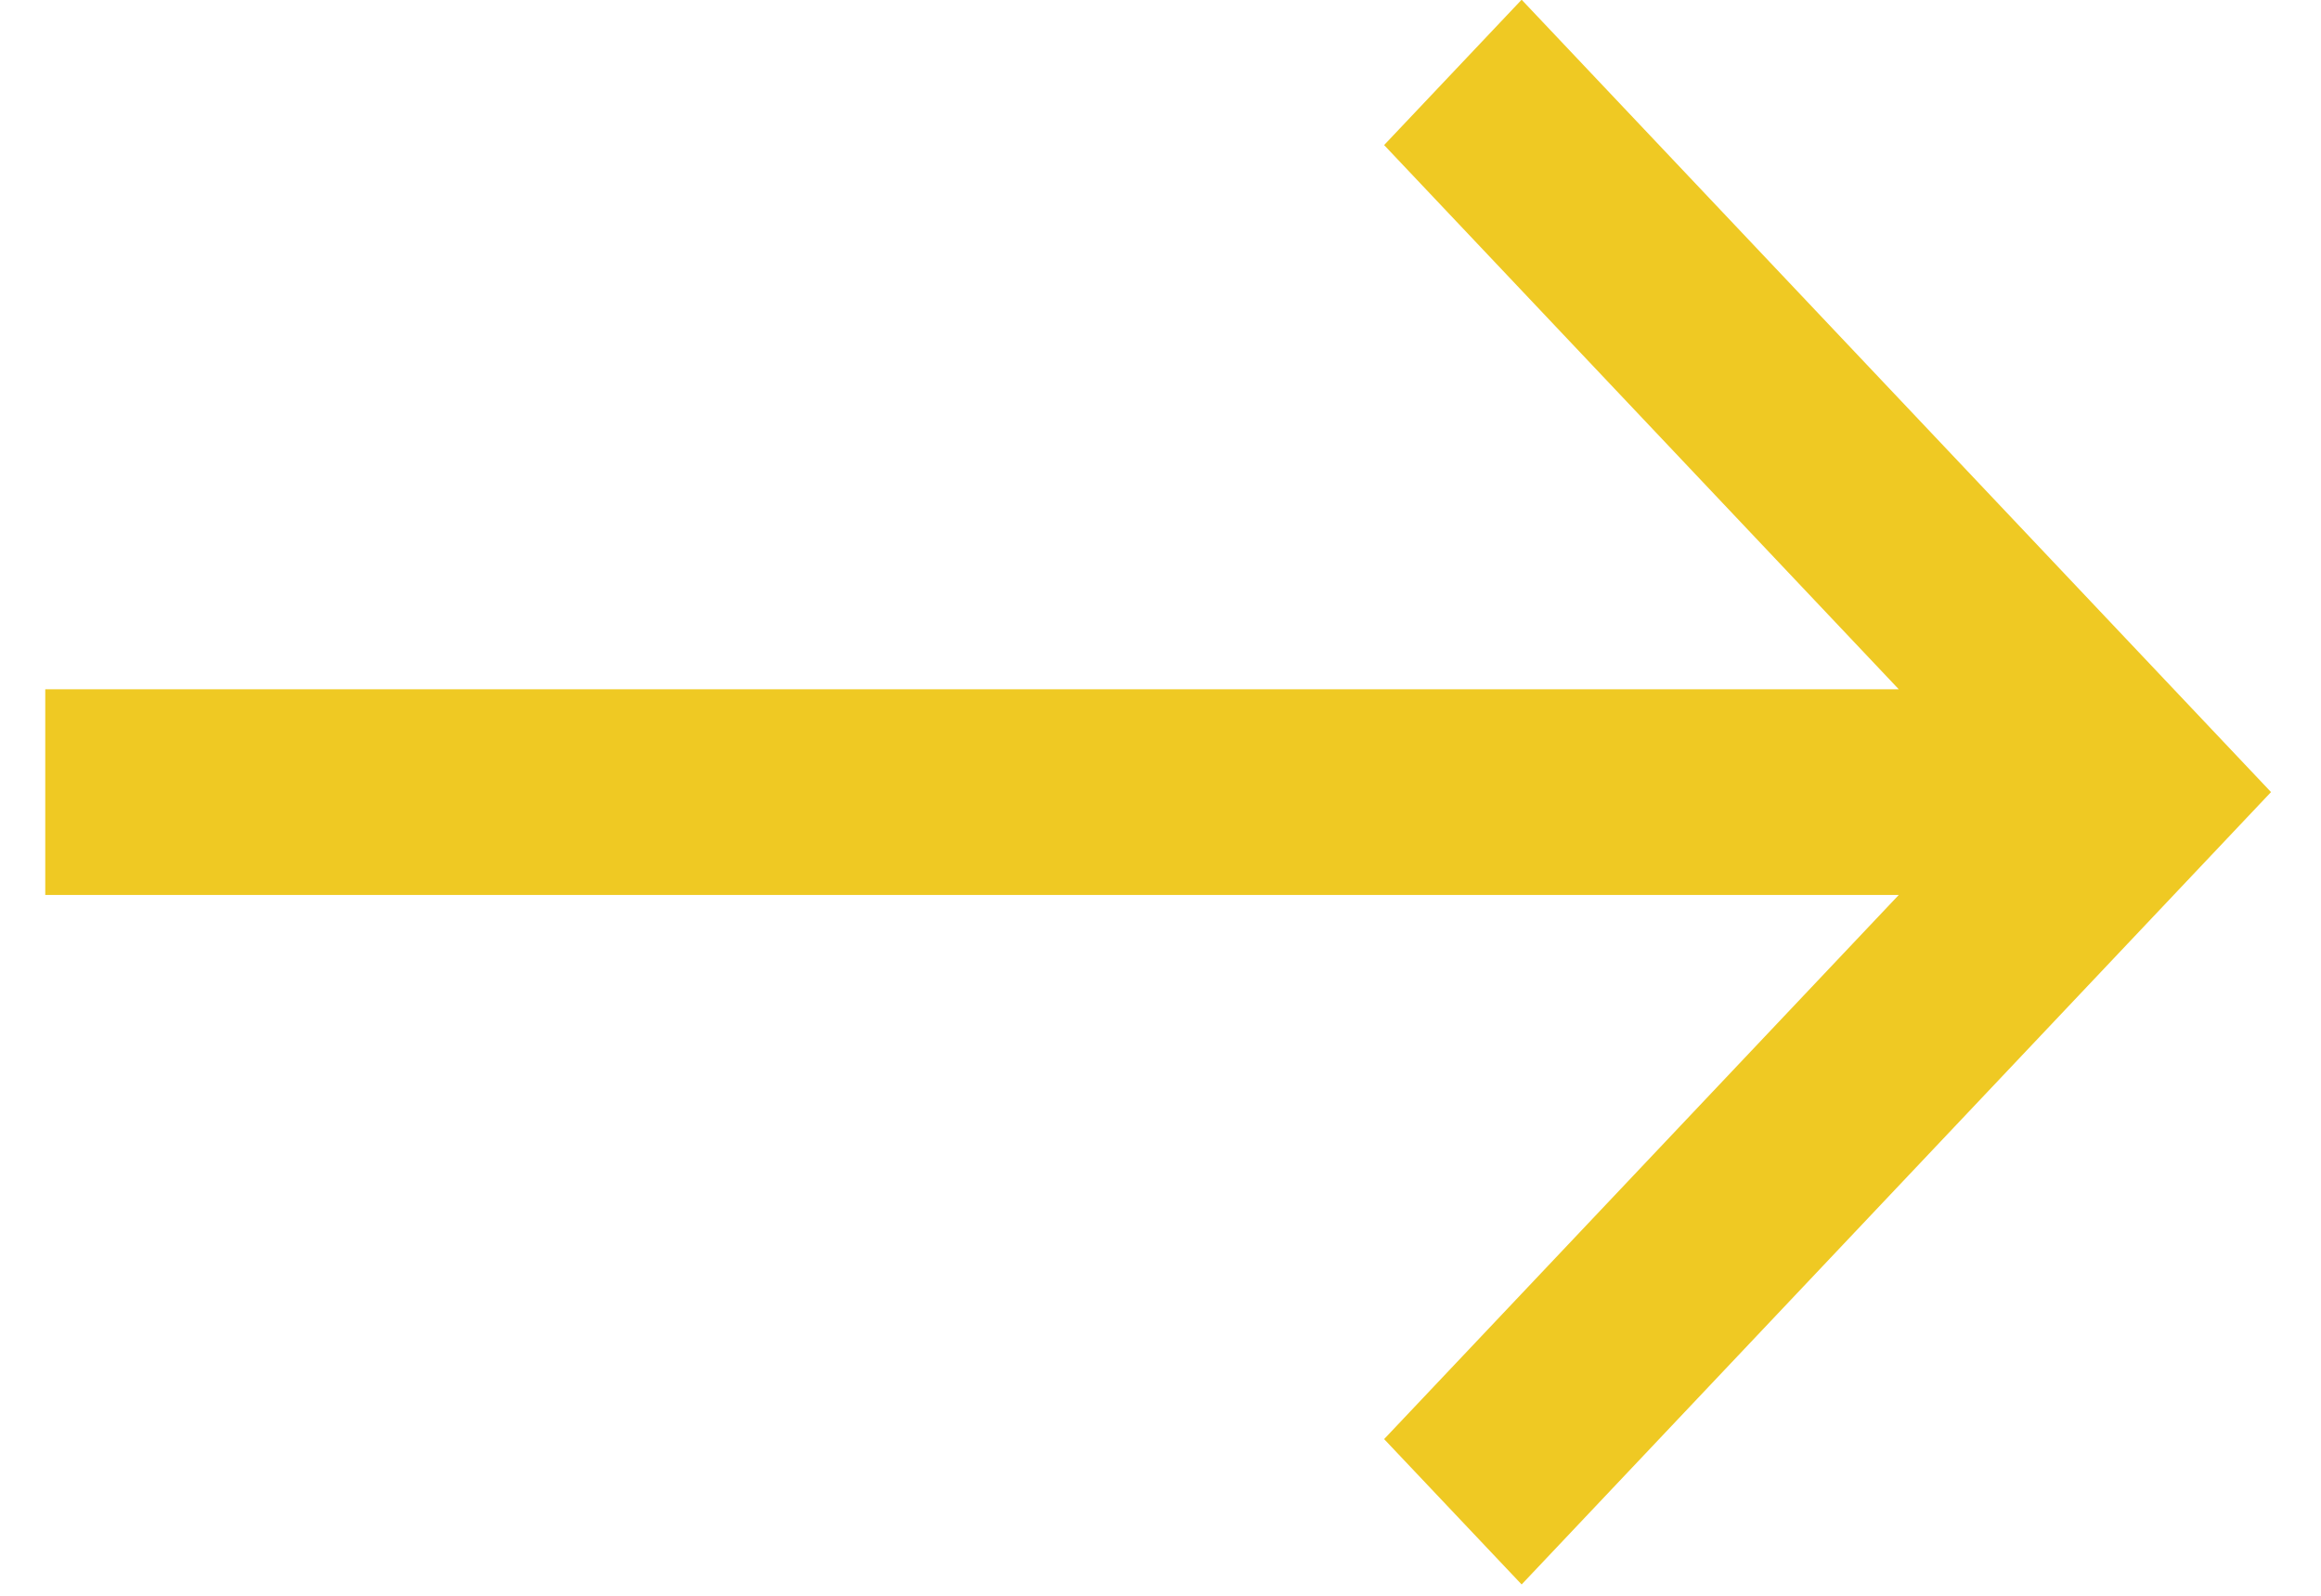
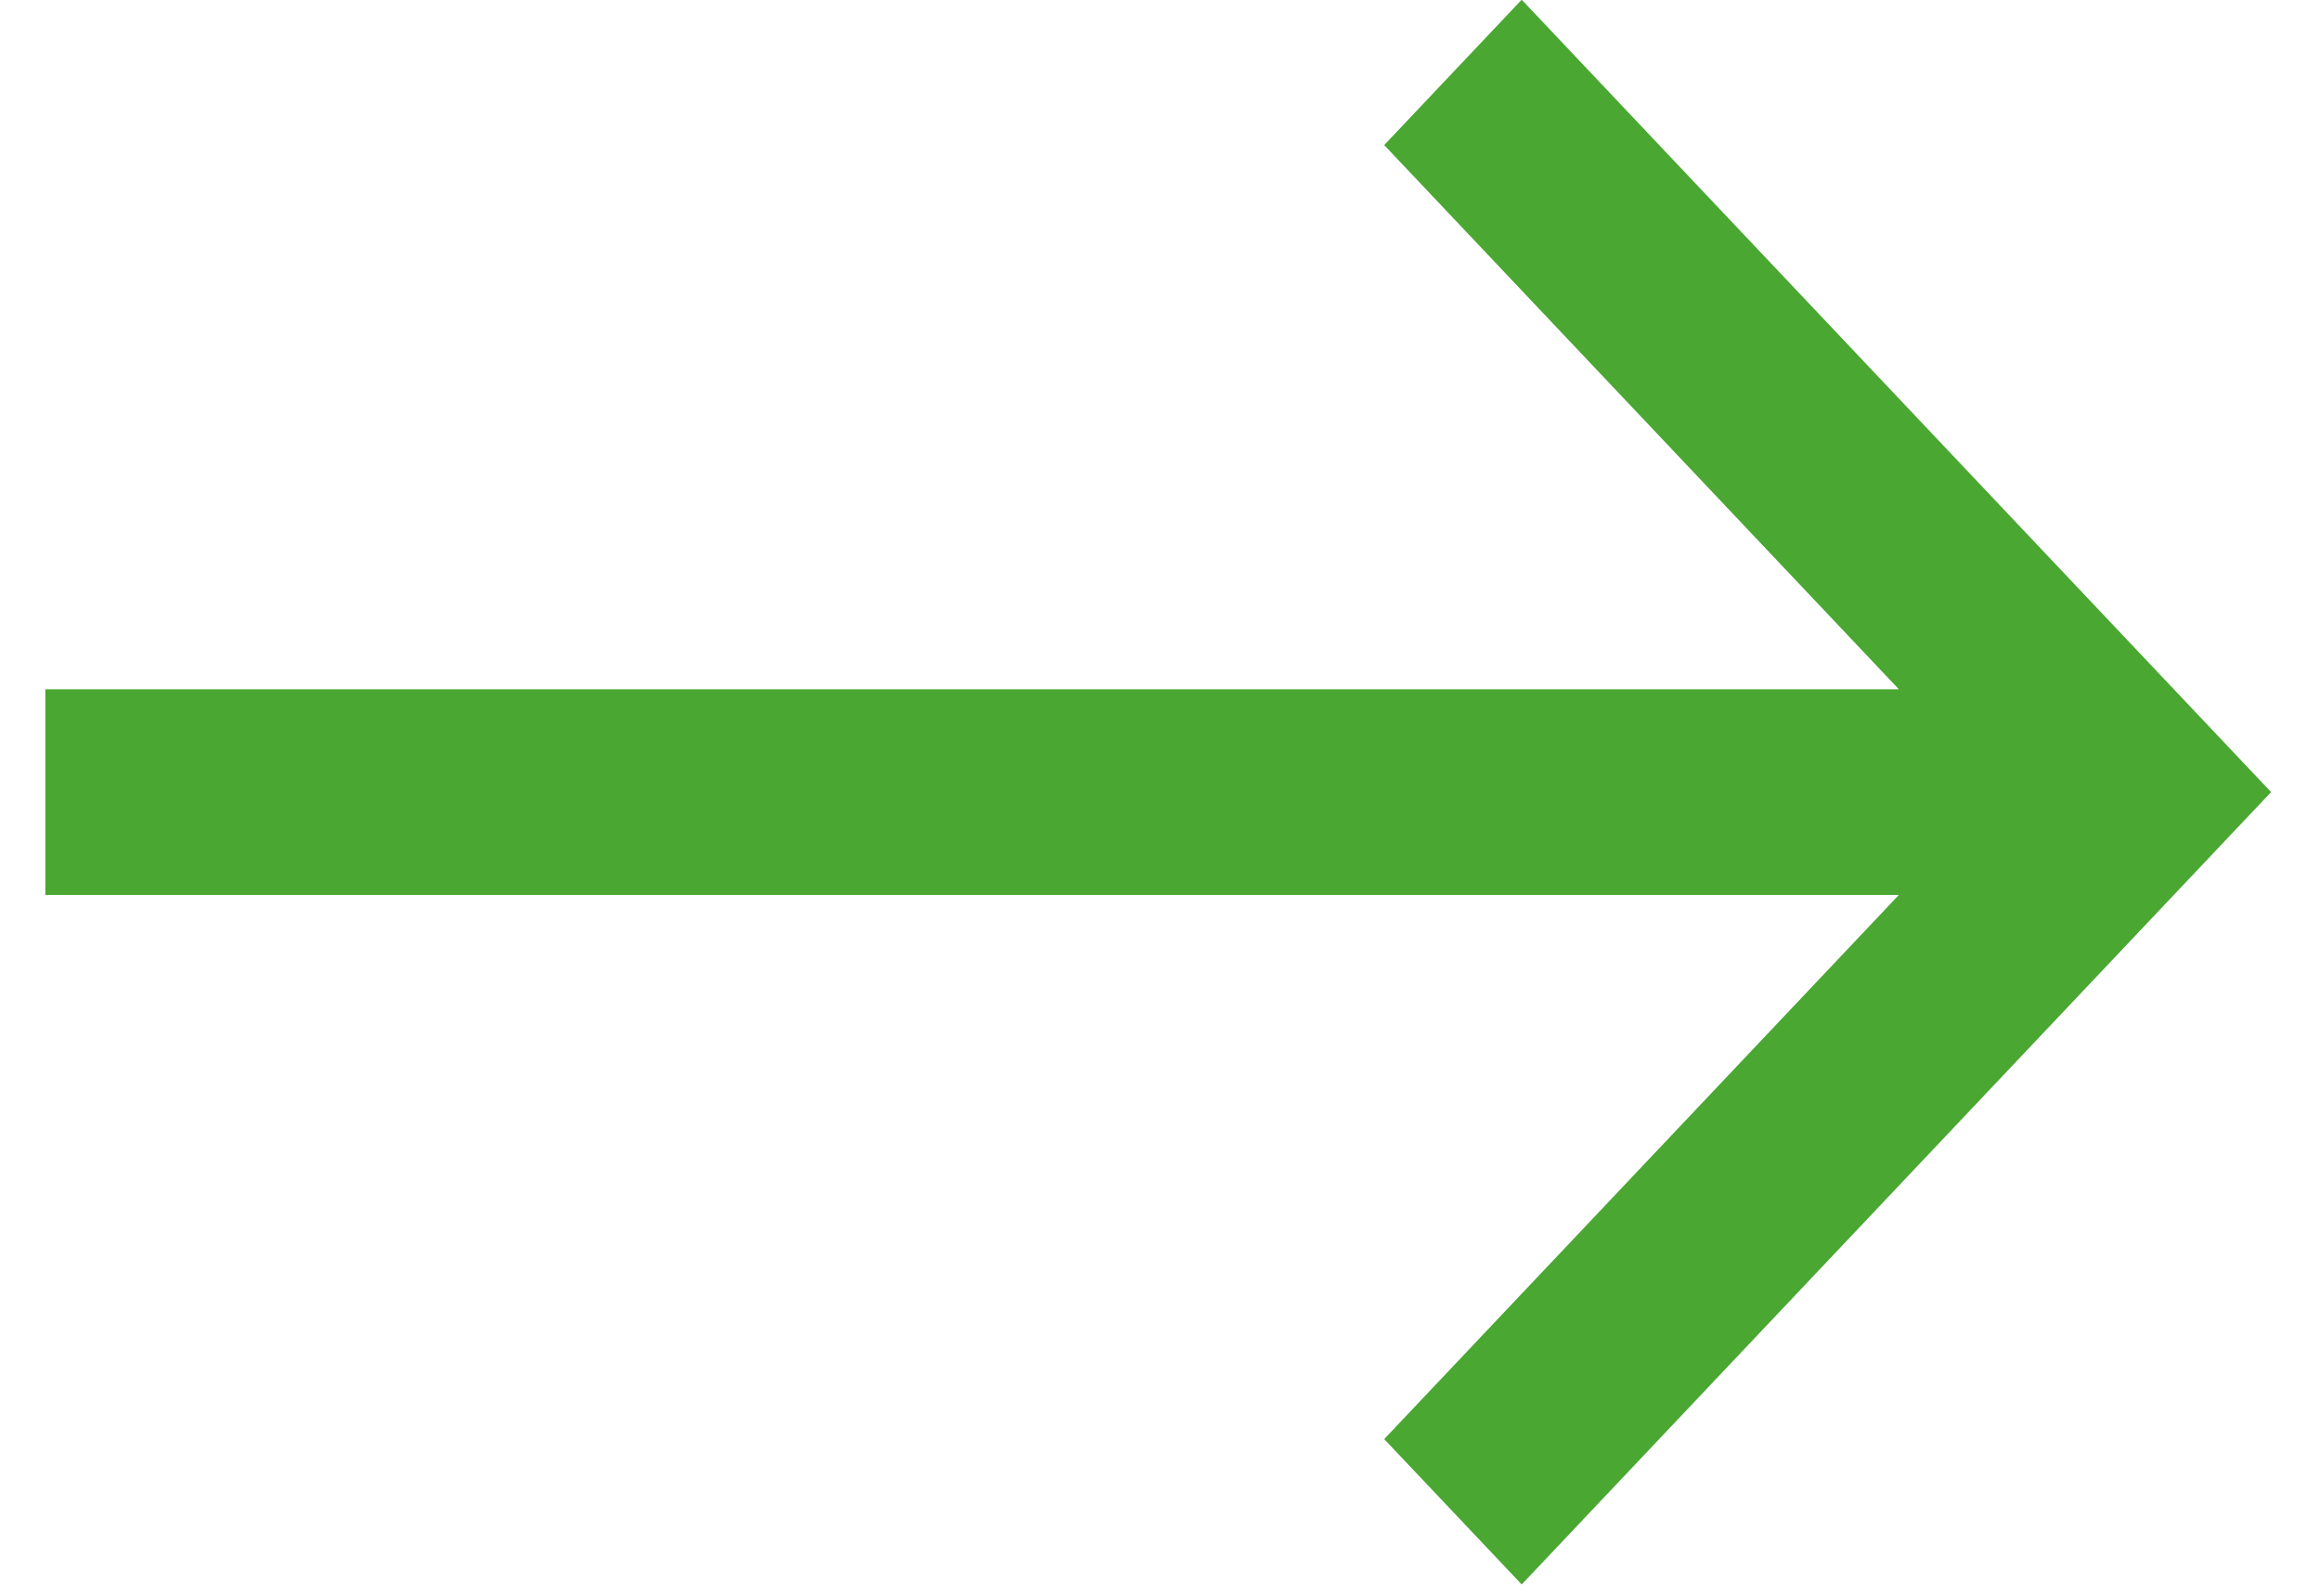
<svg xmlns="http://www.w3.org/2000/svg" width="32" height="22" viewBox="0 0 32 22" fill="none">
-   <path d="M0.624 9.503H26.179L19.083 2L20.979 -0.004L31.311 10.92L20.979 21.844L19.083 19.84L26.179 12.338H0.624V9.503Z" fill="#EFC923" />
+   <path d="M0.625 9.503H26.18L19.084 2L20.98 -0.004L31.312 10.92L20.98 21.844L19.084 19.84L26.18 12.338H0.625V9.503Z" fill="#4AA732" />
</svg>
